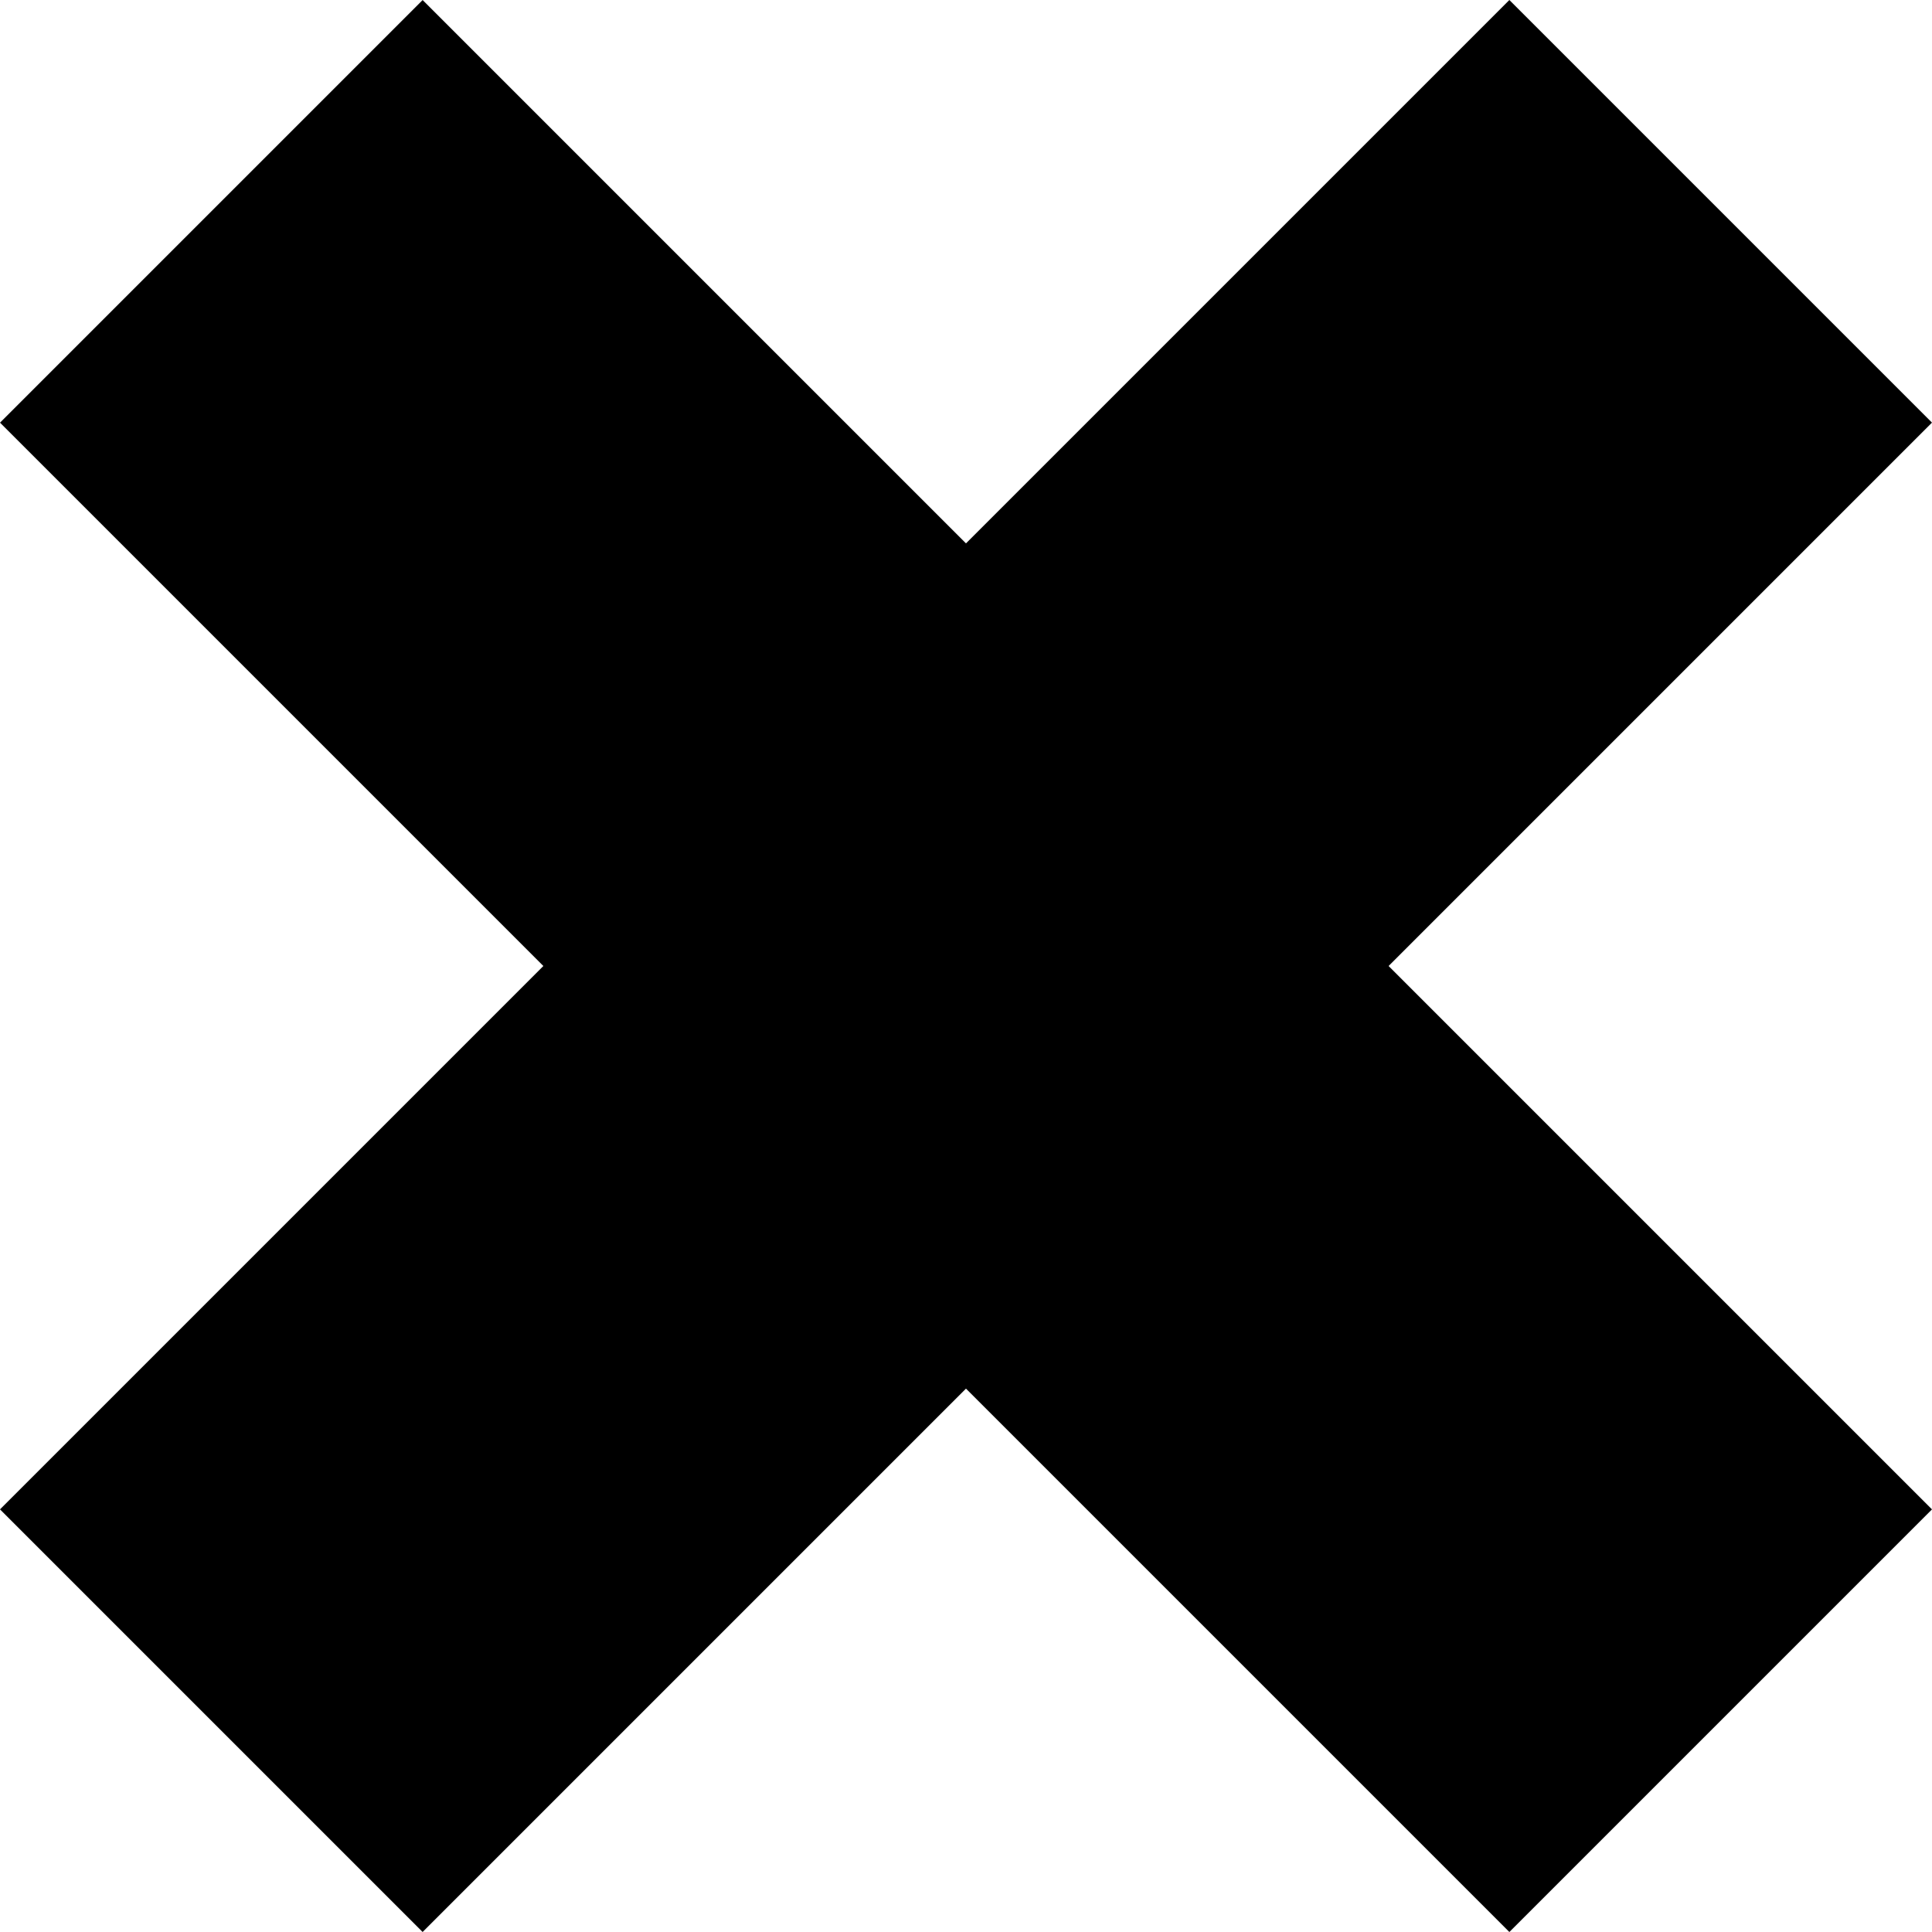
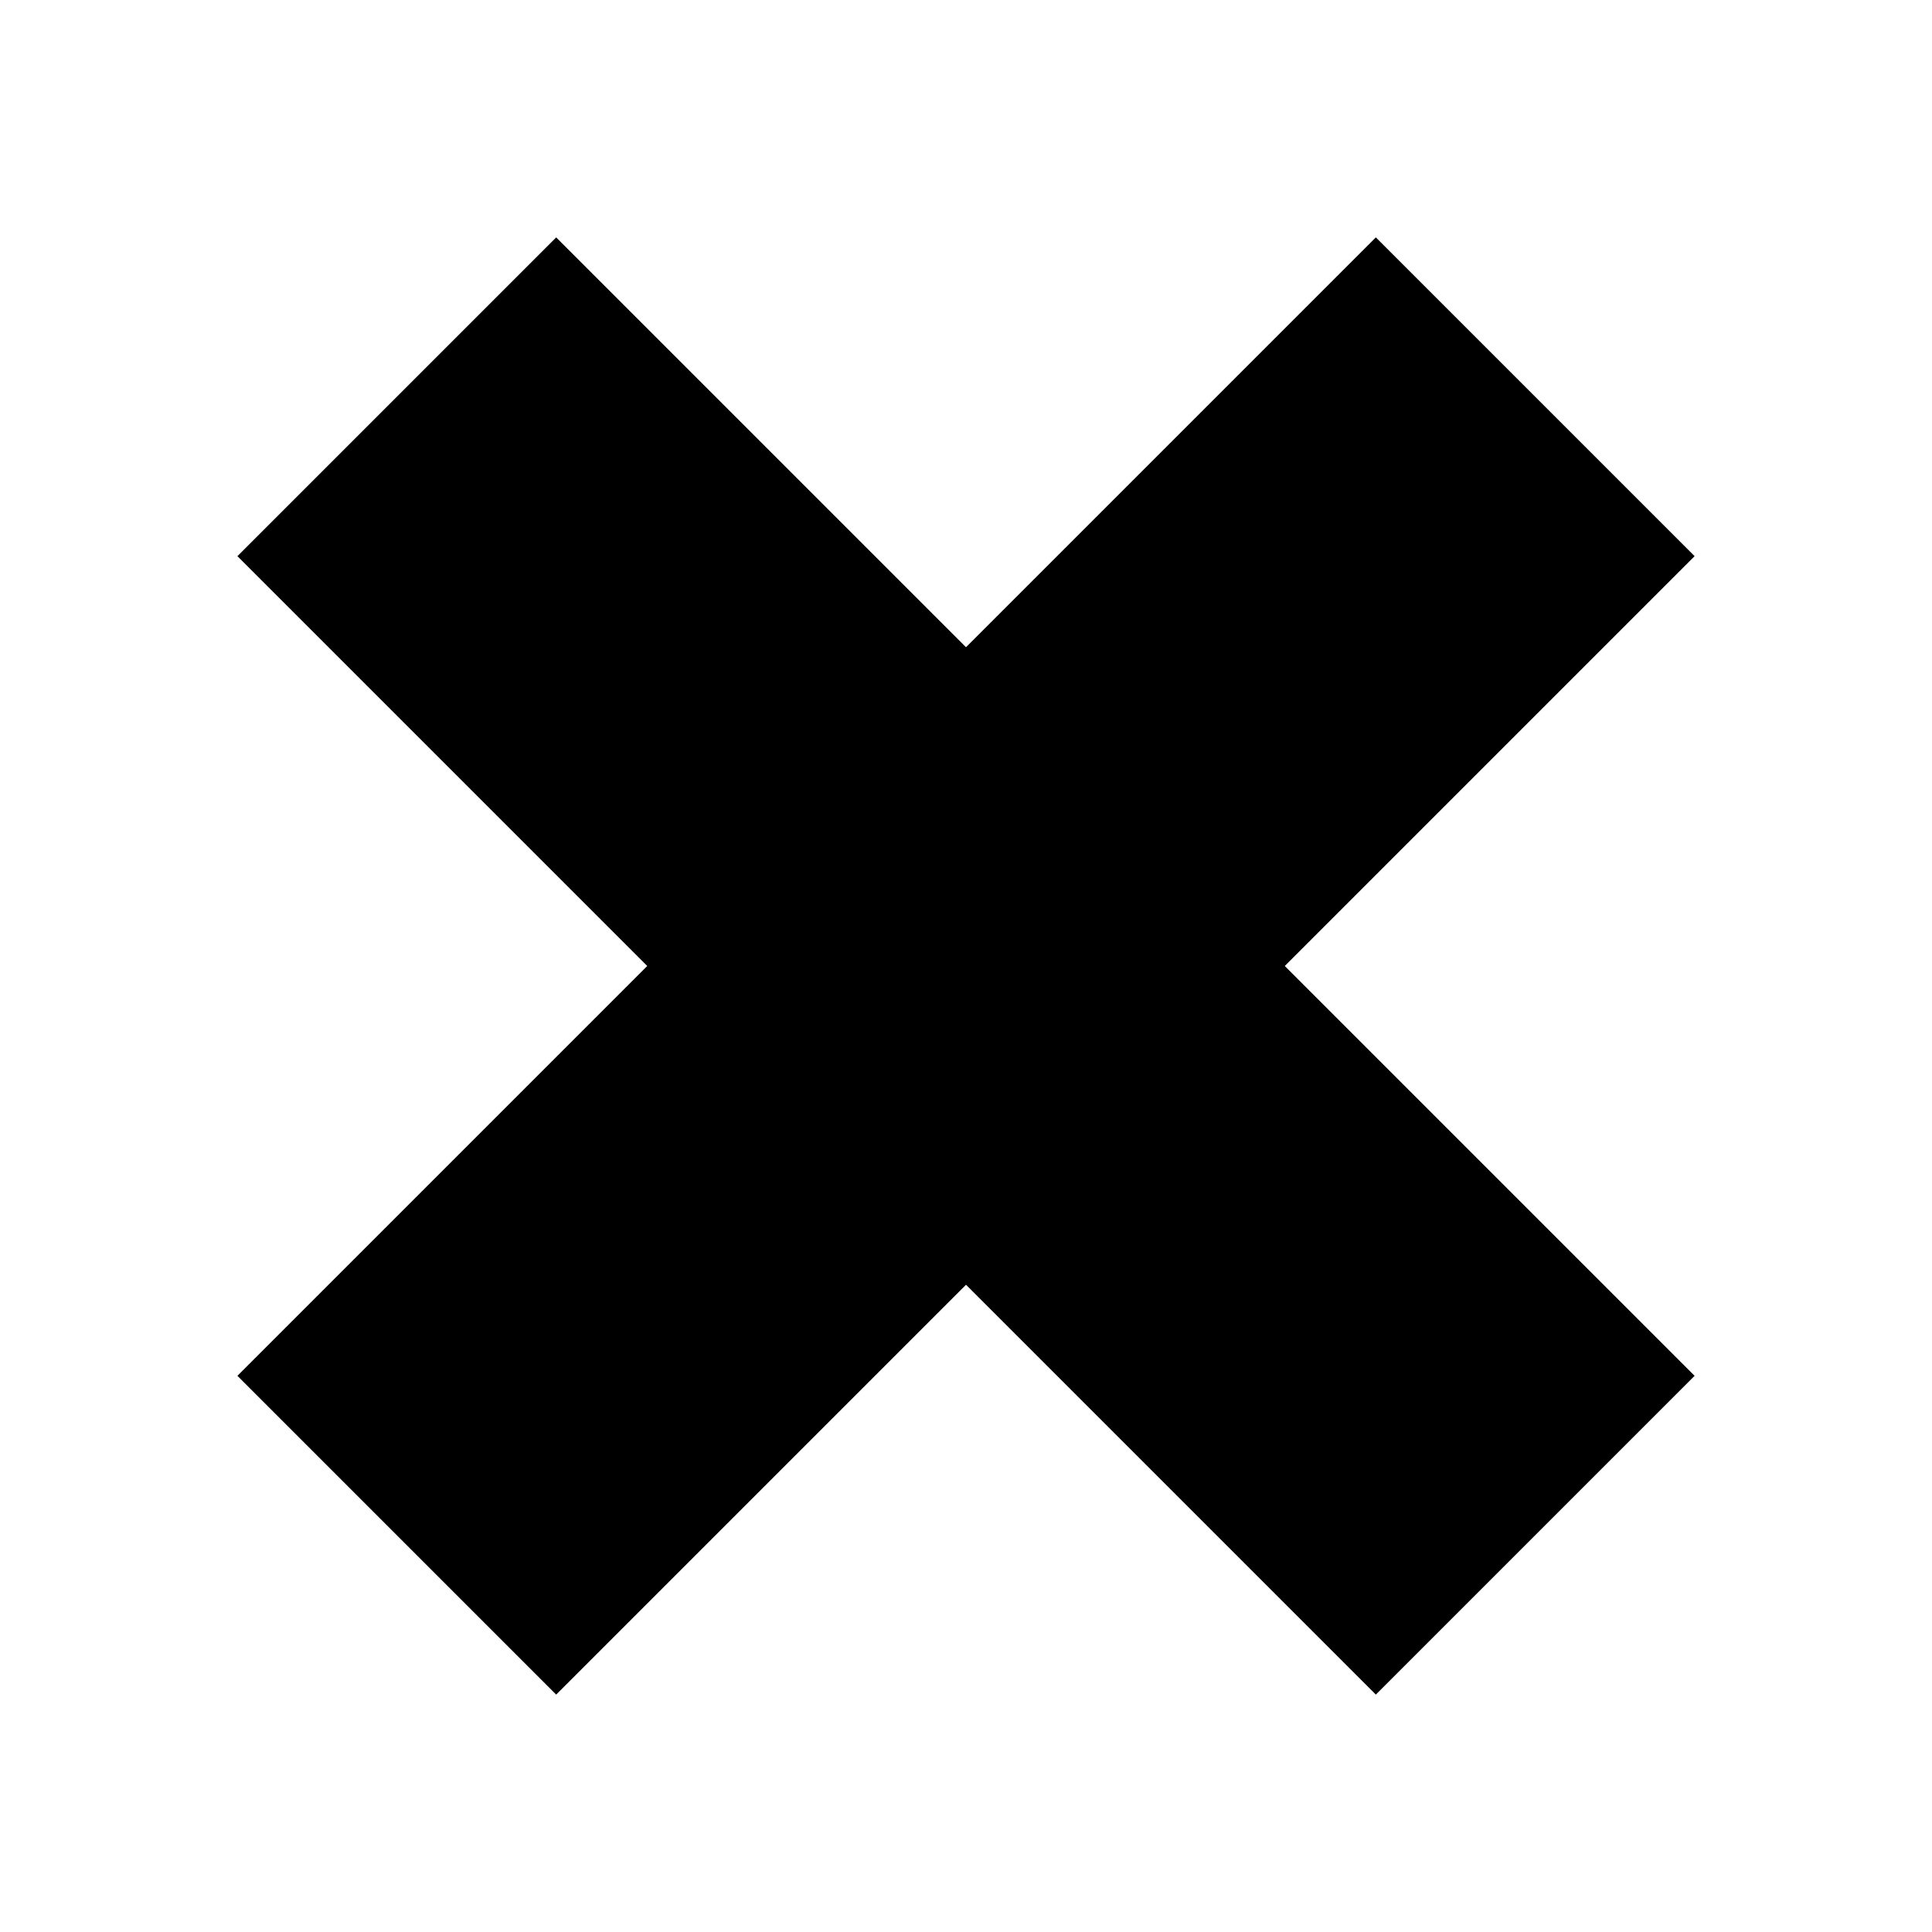
- <svg xmlns="http://www.w3.org/2000/svg" version="1.1" id="Layer_1" x="0px" y="0px" width="100px" height="100px" viewBox="0 0 100 100" enable-background="new 0 0 100 100" xml:space="preserve">
-   <rect x="-5.243" y="34.532" transform="matrix(0.7071 -0.7071 0.7071 0.7071 -20.7105 49.9999)" width="110.486" height="30.936" />
-   <rect x="-5.243" y="34.532" transform="matrix(-0.7071 -0.7071 0.7071 -0.7071 49.9998 120.7109)" width="110.485" height="30.936" />
+ <svg xmlns="http://www.w3.org/2000/svg" version="1.1" id="Layer_1" x="0px" y="0px" width="150px" height="150px" viewBox="-25 -25 150 150" enable-background="new -25 -25 150 150" xml:space="preserve">
+   <g>
+     <rect x="32.5" y="-12.5" transform="matrix(-0.7071 0.7071 -0.7071 -0.7071 120.7105 49.9996)" width="35" height="124.999" />
+     <rect x="-12.5" y="32.5" transform="matrix(-0.7071 0.7071 -0.7071 -0.7071 120.7105 49.9996)" width="124.999" height="35" />
+   </g>
</svg>
